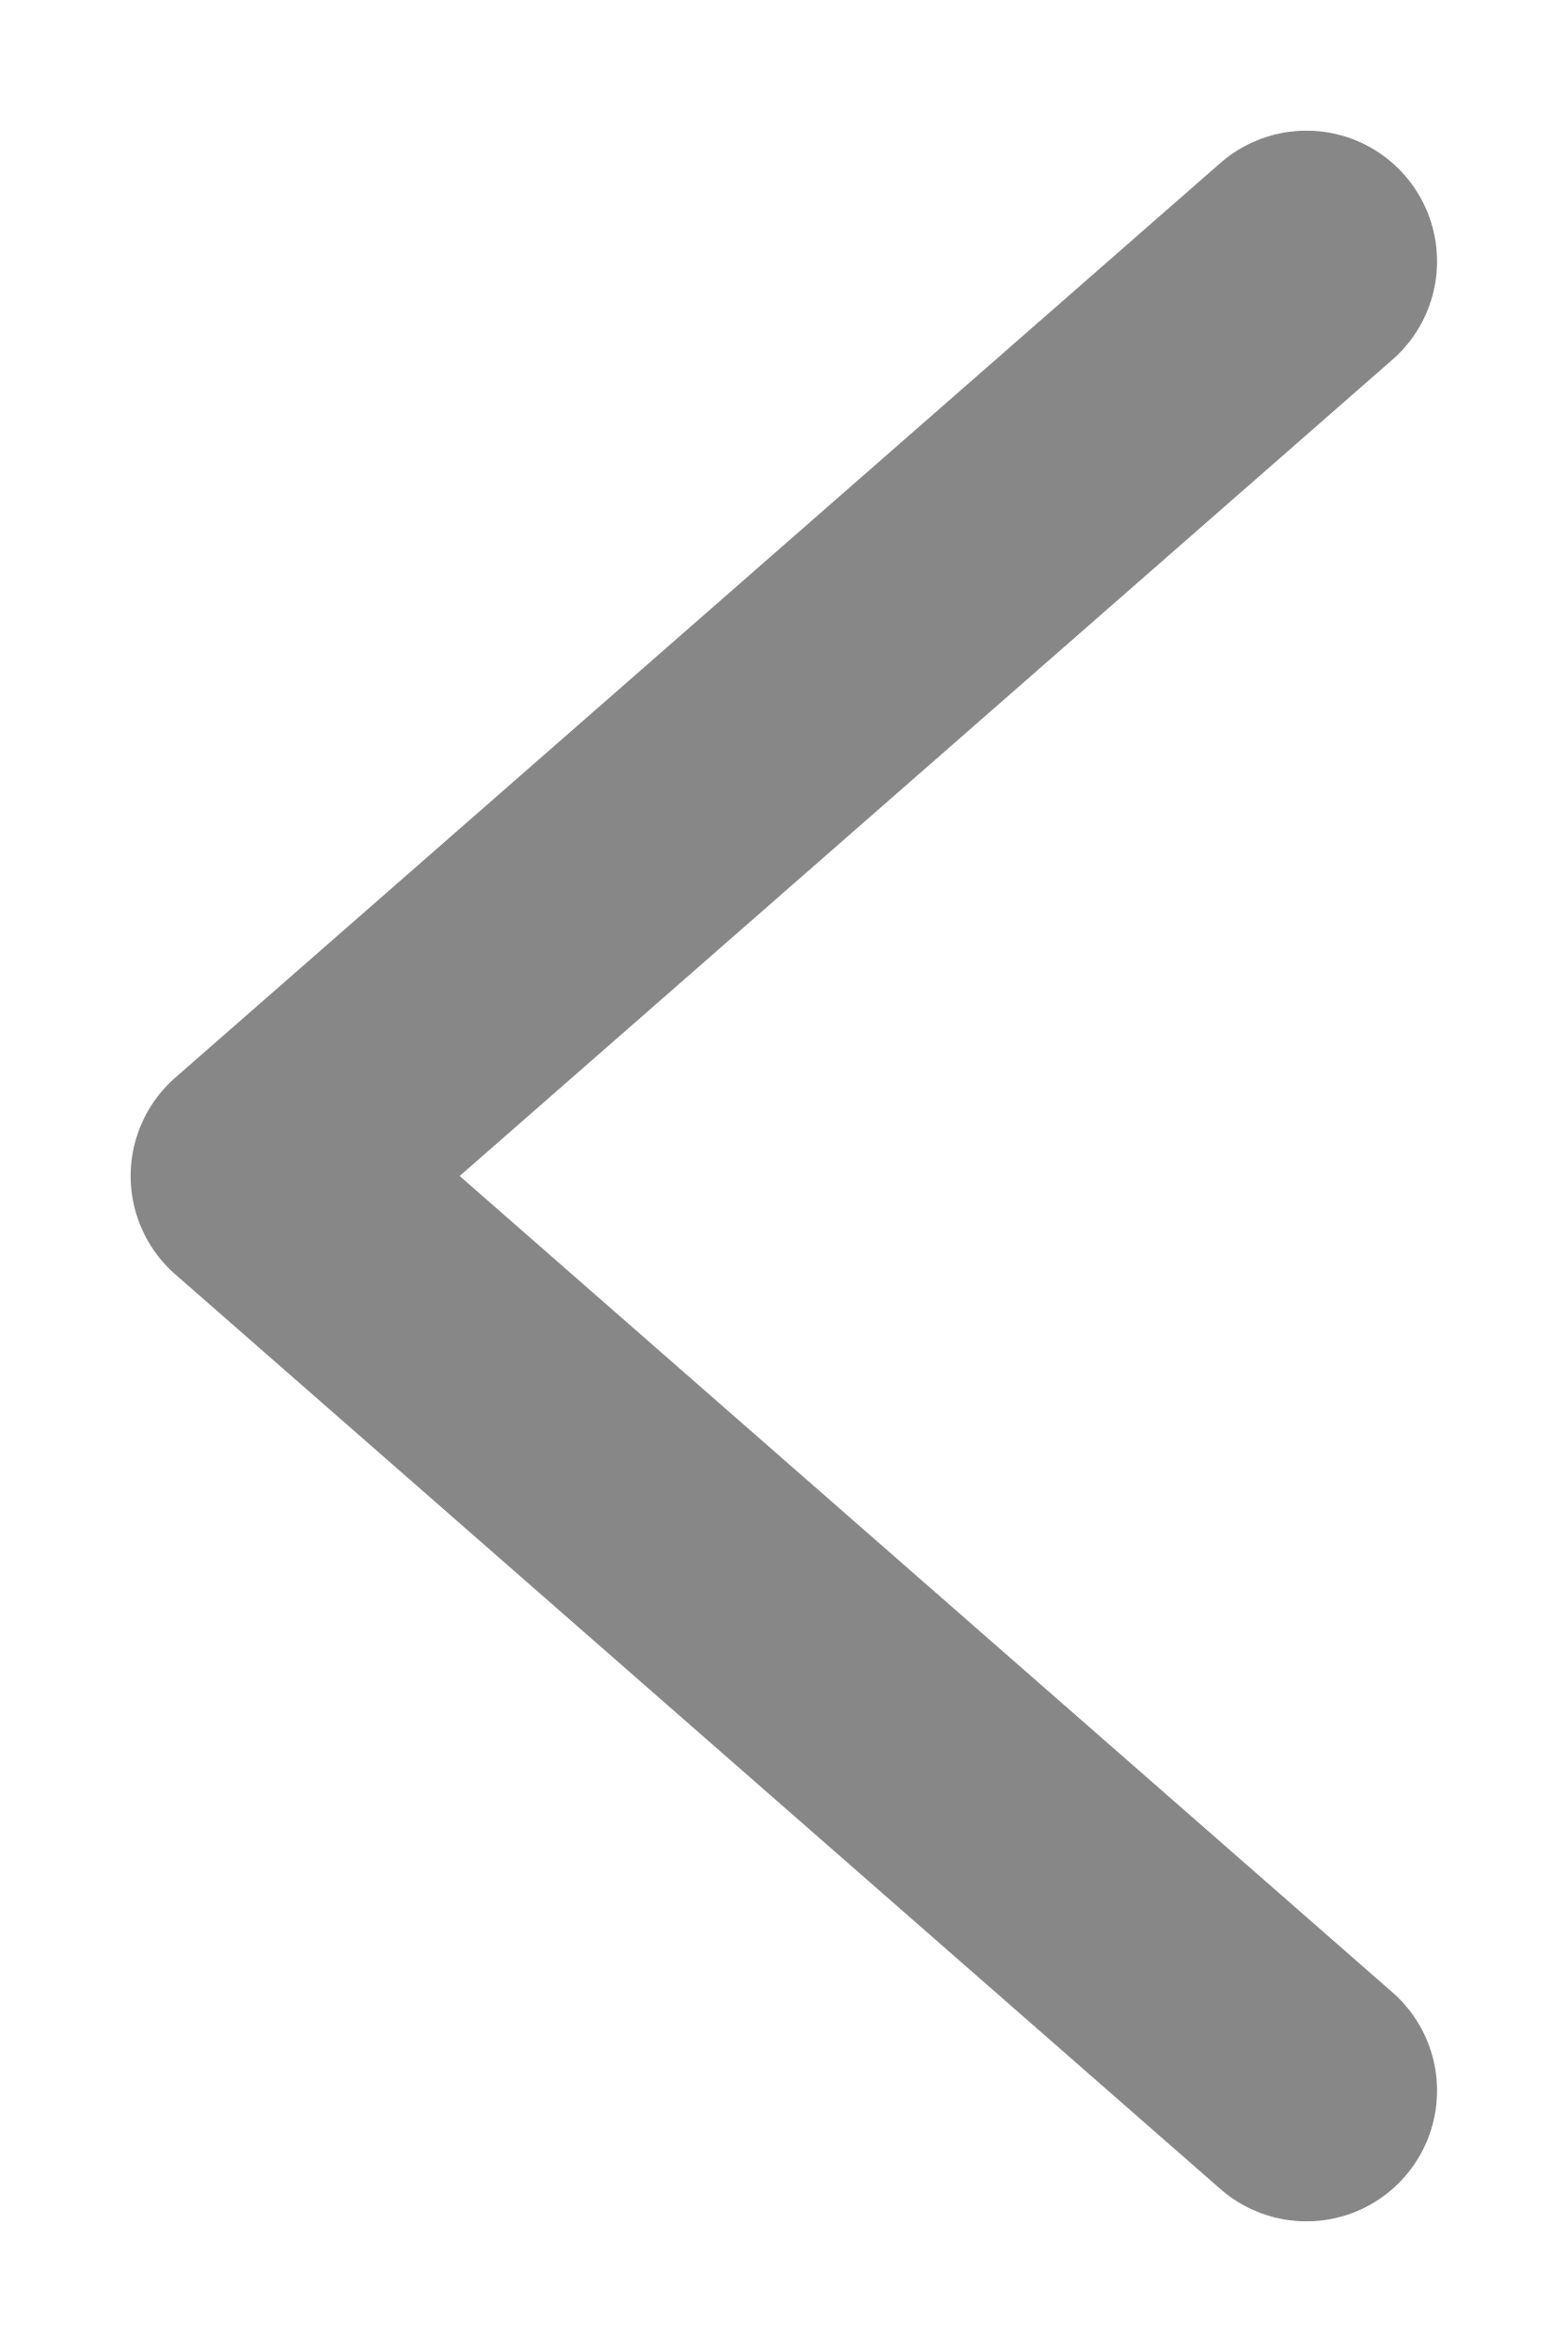
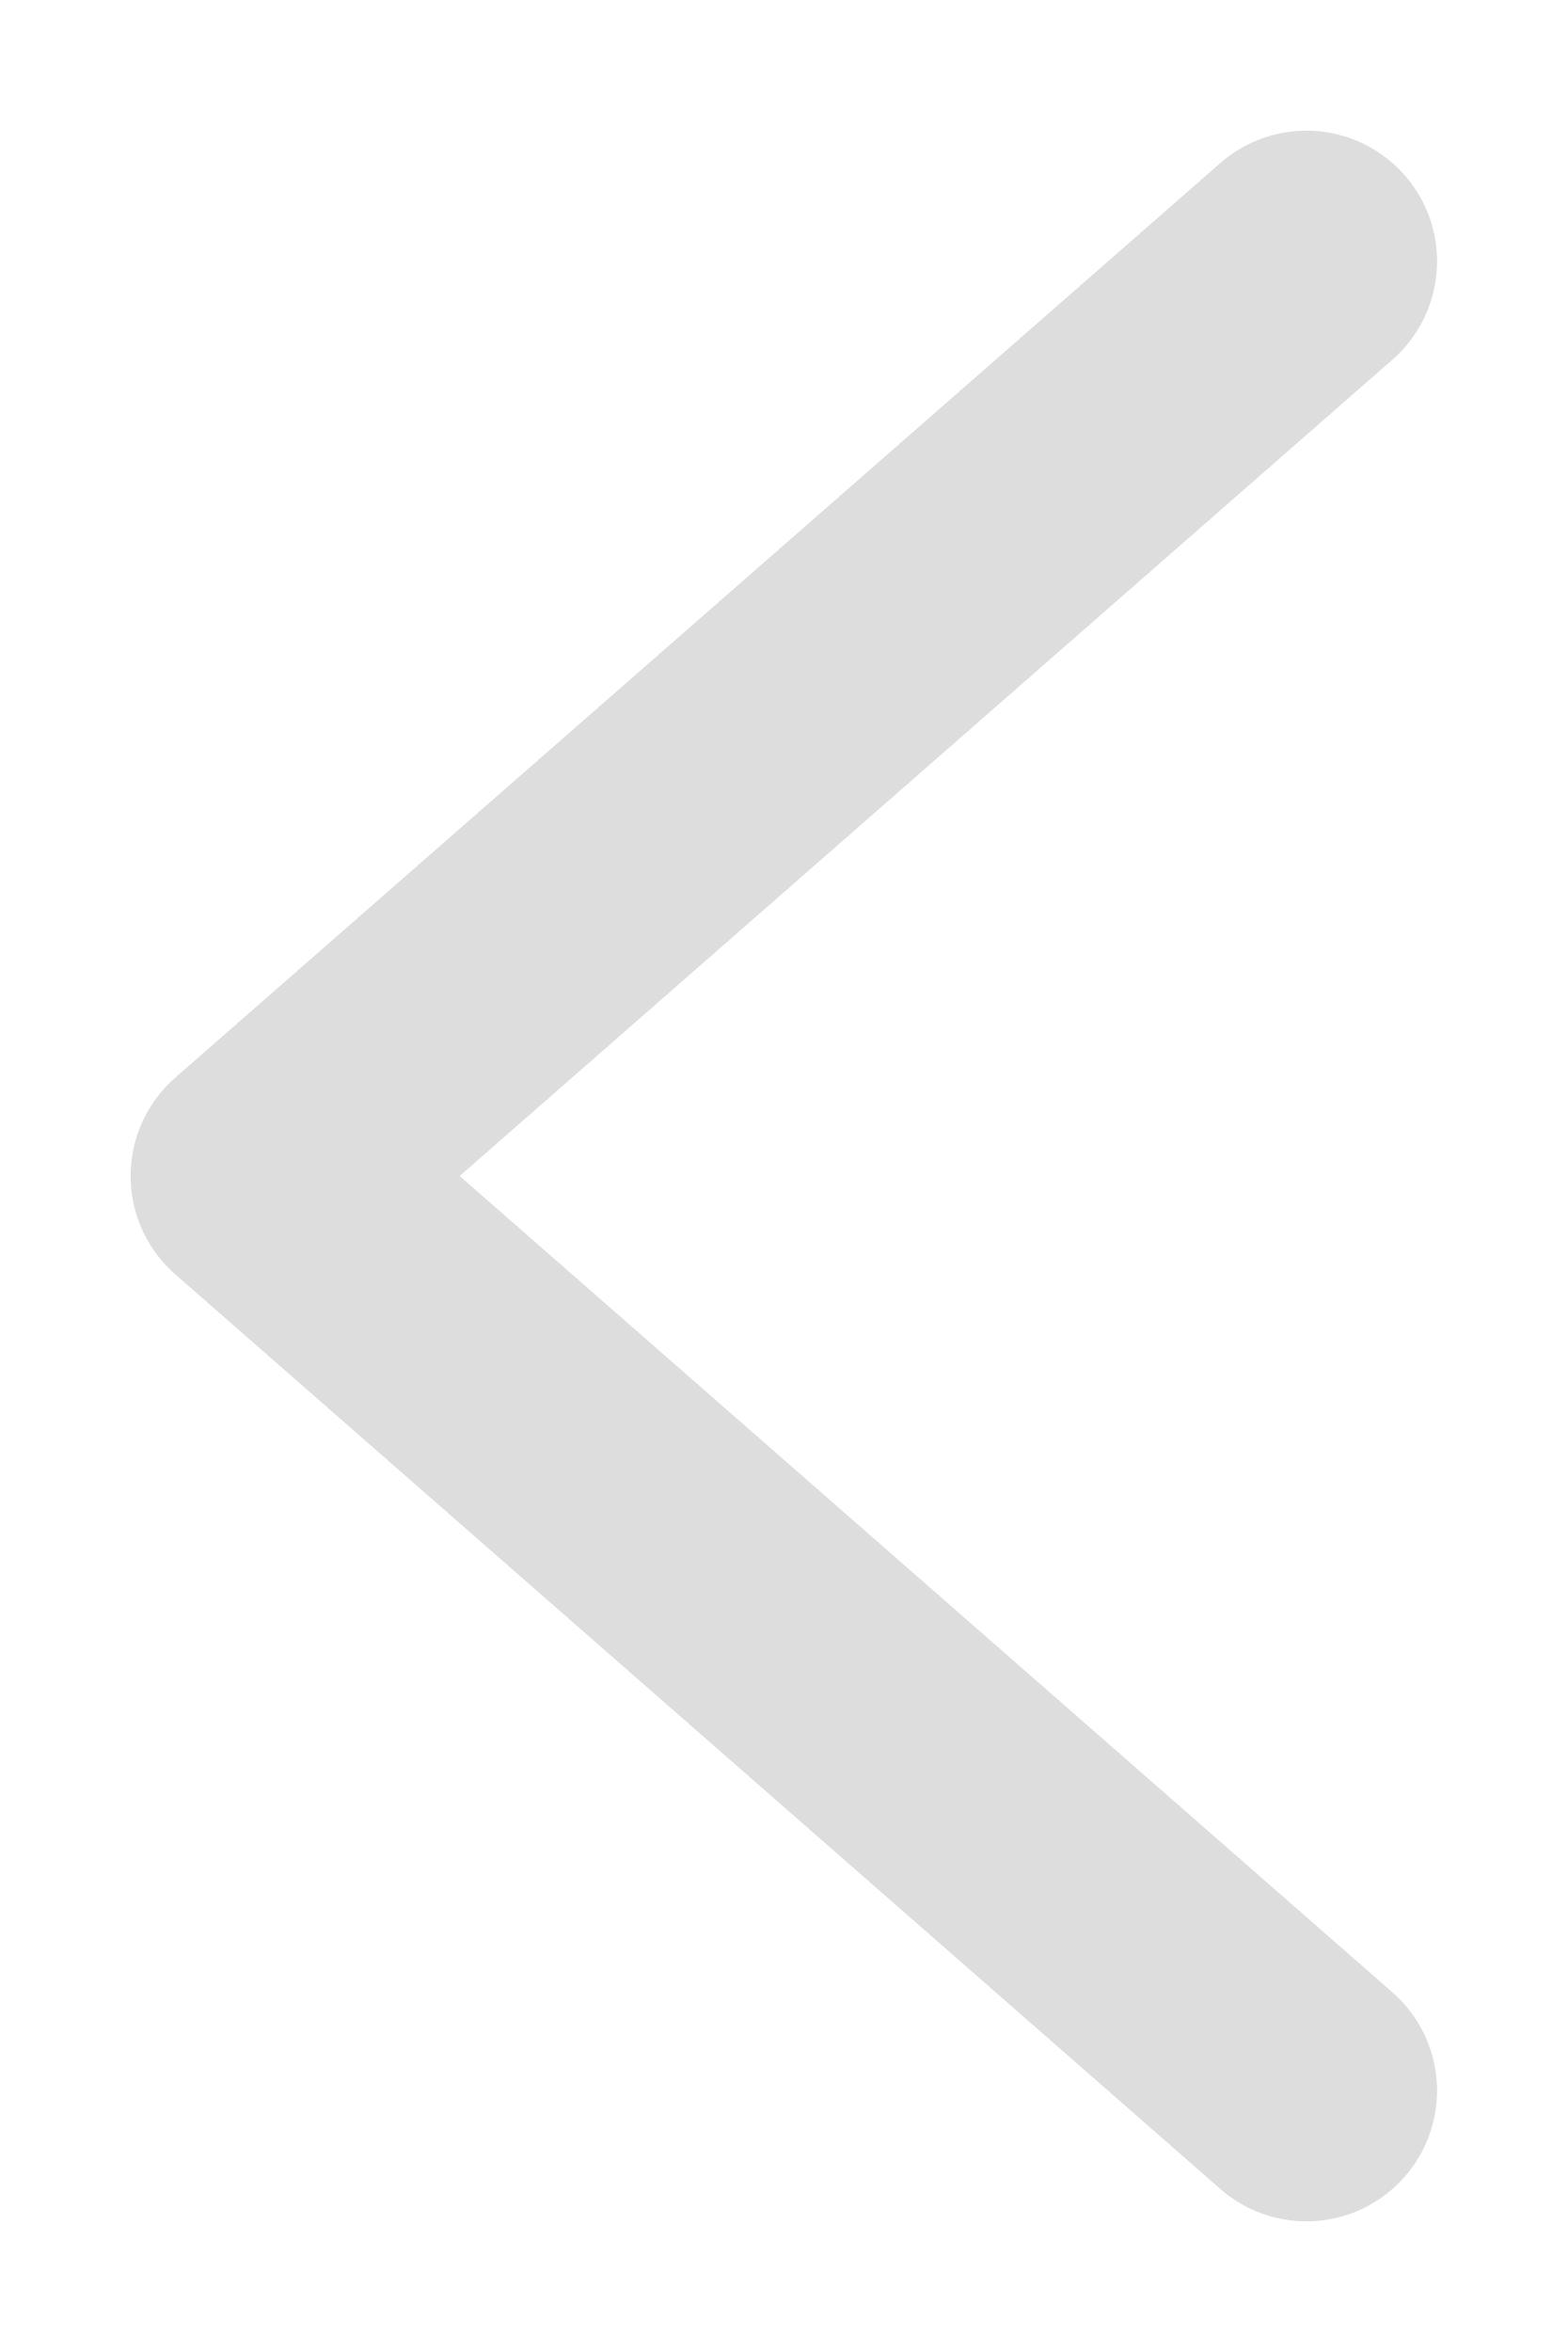
<svg xmlns="http://www.w3.org/2000/svg" width="12" height="18" viewBox="0 0 12 18">
-   <path d="M10 2 2 9l8 7" stroke="#878787" stroke-width="2" fill="none" fill-rule="evenodd" stroke-linecap="round" stroke-linejoin="round" />
+   <path d="M10 2 2 9l8 7" stroke="#DDDDDD" stroke-width="2" fill="none" fill-rule="evenodd" stroke-linecap="round" stroke-linejoin="round" />
</svg>
